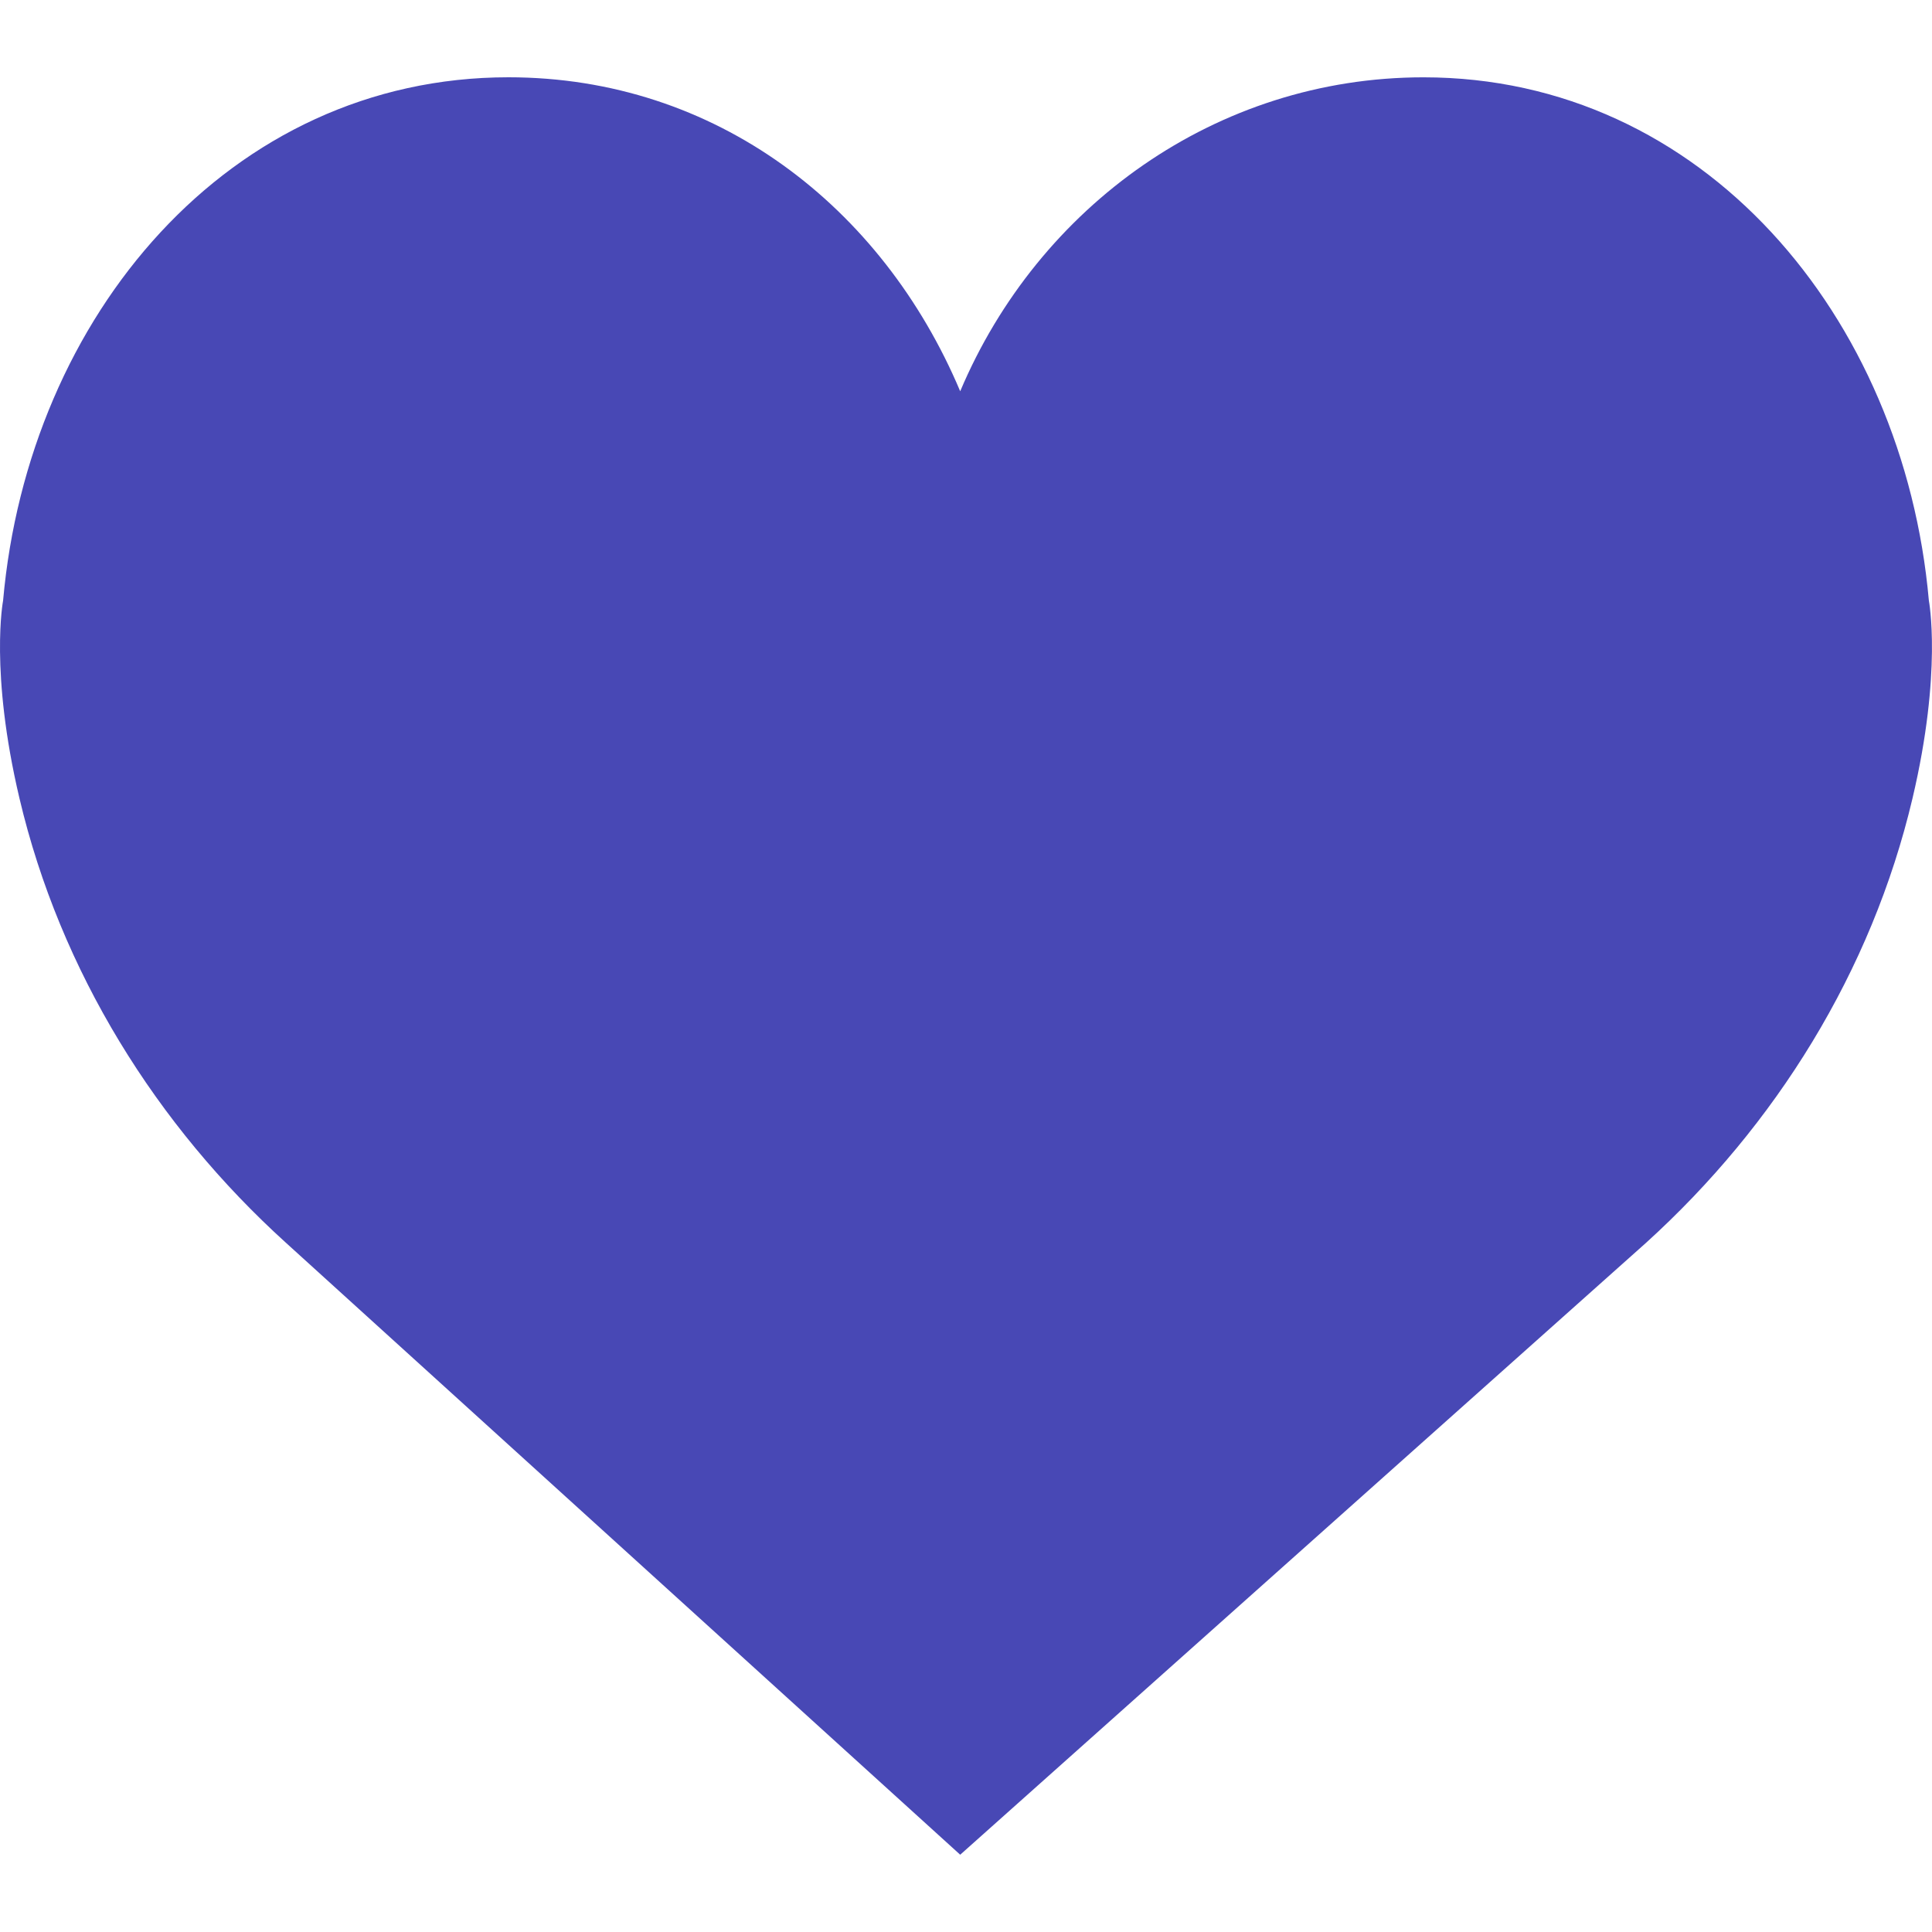
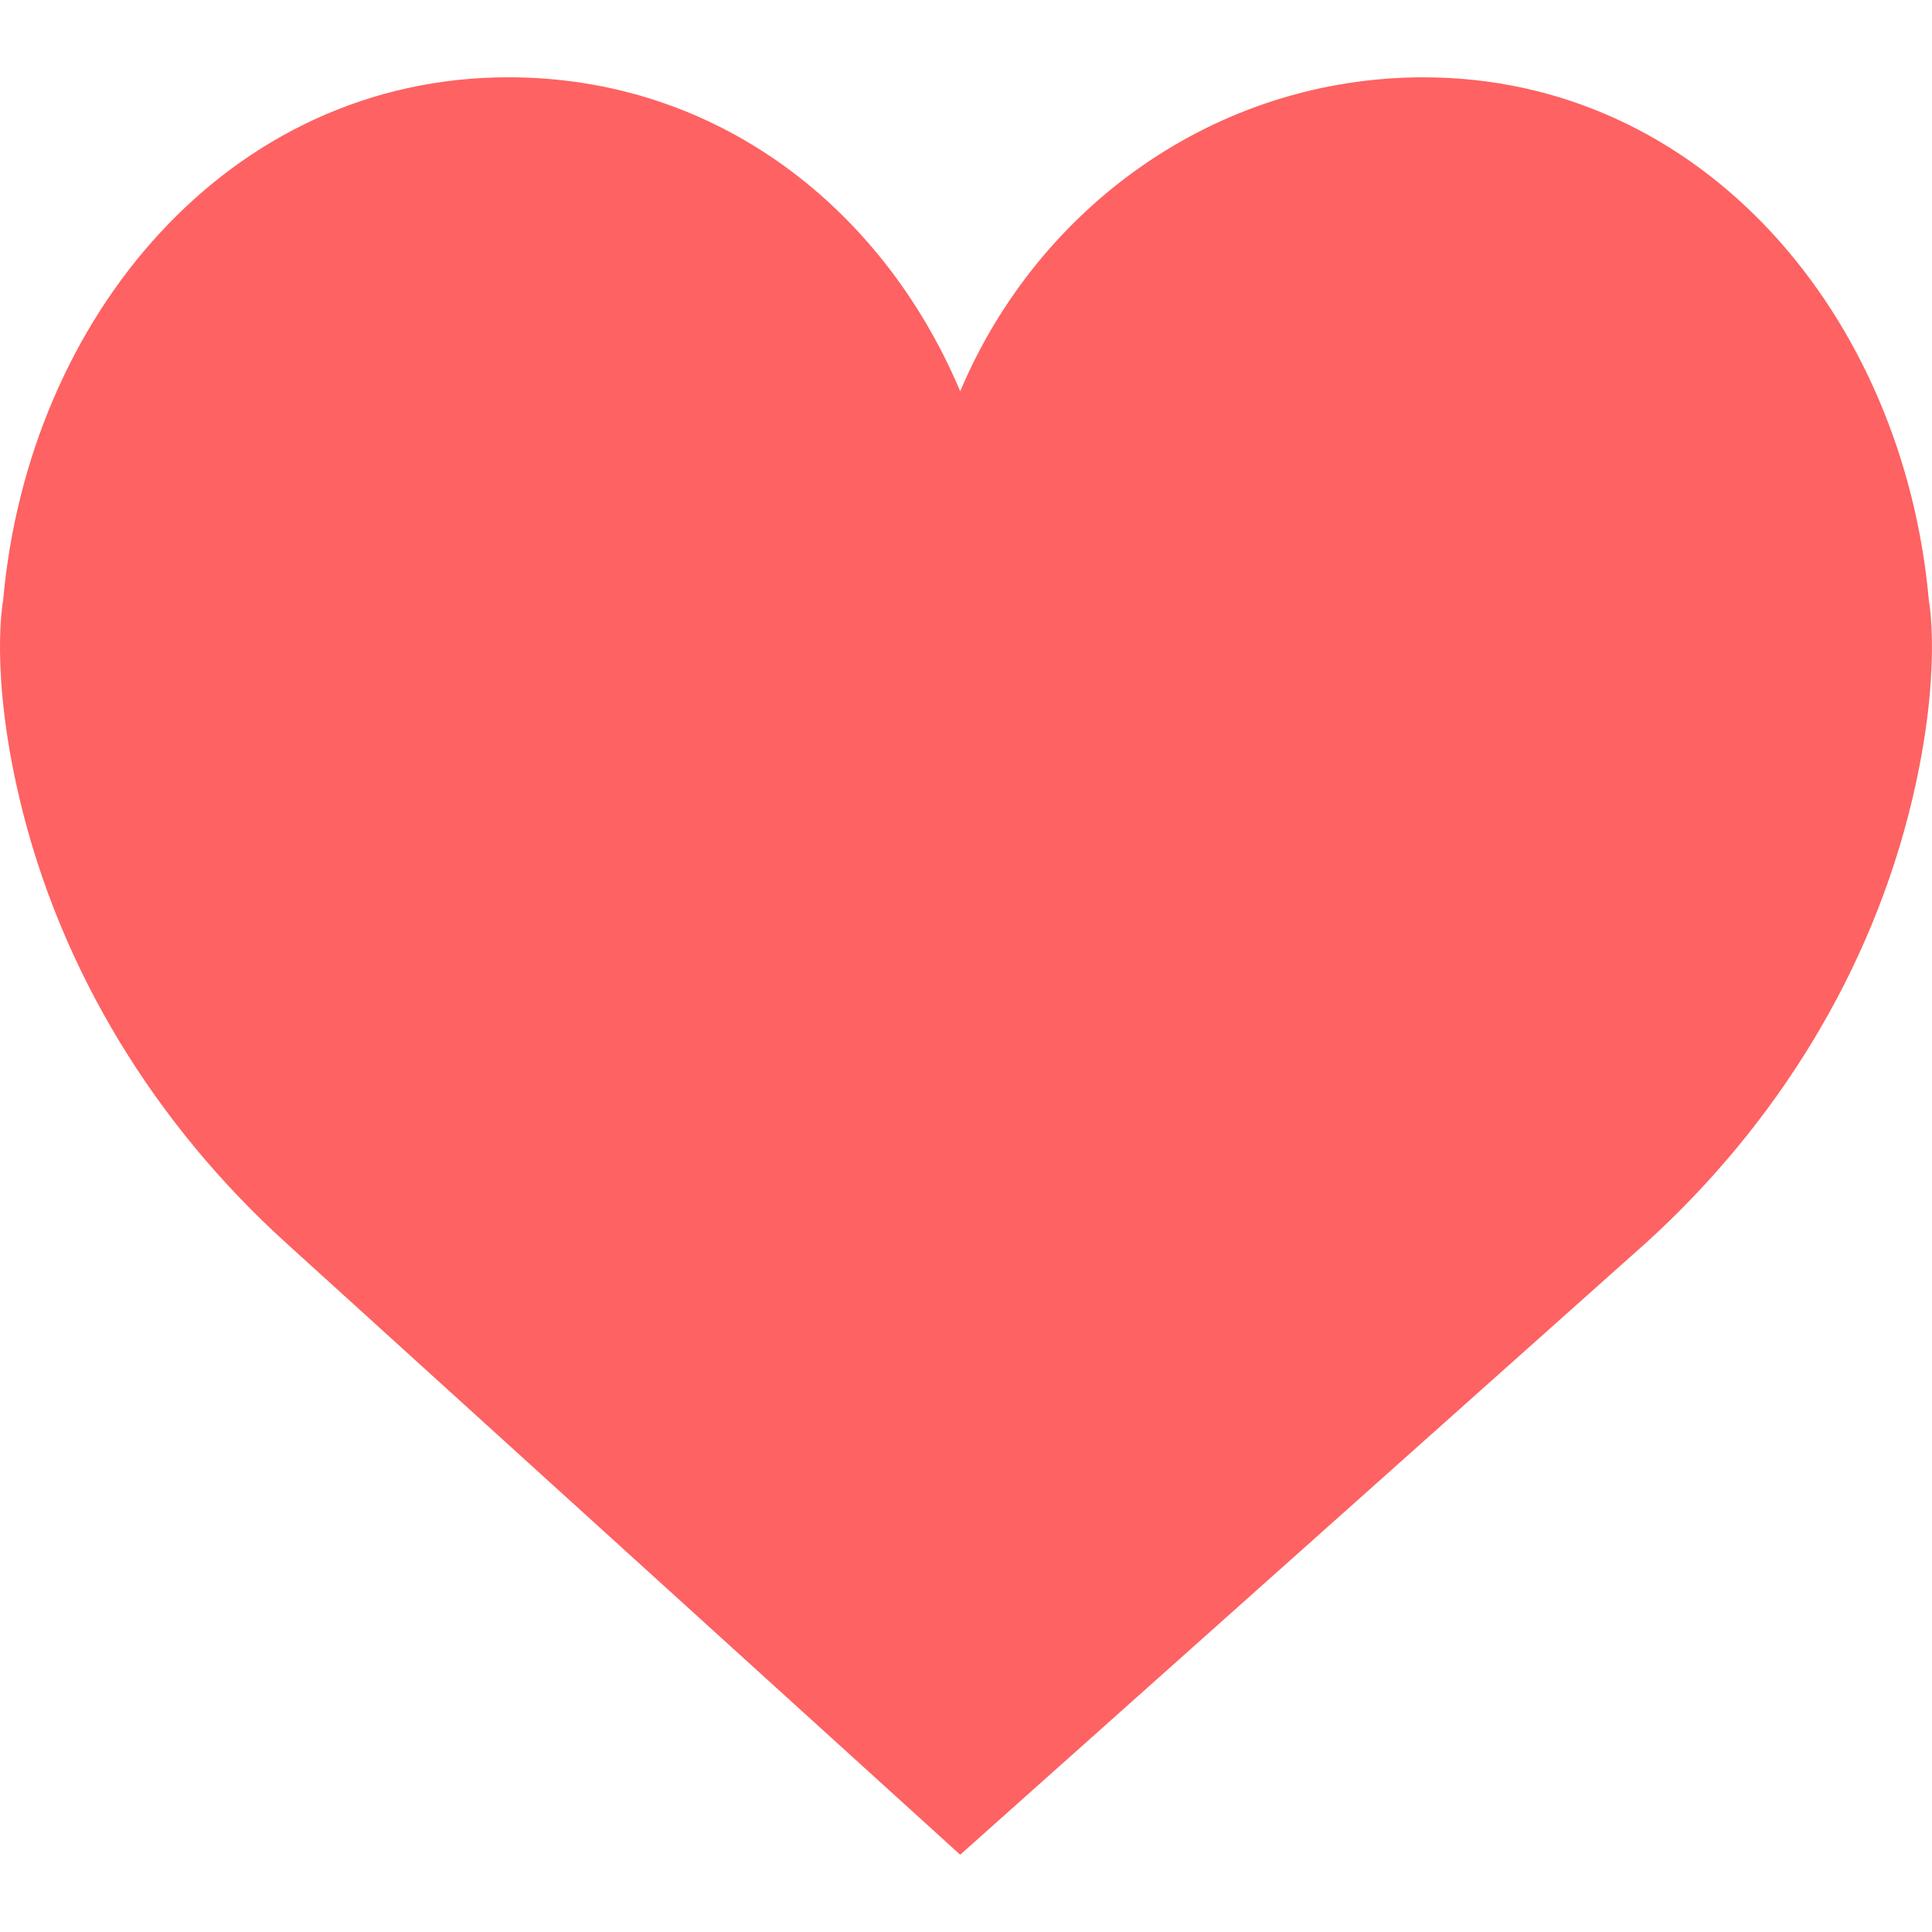
<svg xmlns="http://www.w3.org/2000/svg" version="1.1" id="Capa_1" x="0px" y="0px" viewBox="0 0 50 50" style="enable-background:new 0 0 50 50;" xml:space="preserve">
-   <path style="fill:#4848b5;" d="M24.85,10.126c2.018-4.783,6.628-8.125,11.99-8.125c7.223,0,12.425,6.179,13.079,13.543  c0,0,0.353,1.828-0.424,5.119c-1.058,4.482-3.545,8.464-6.898,11.503L24.85,48L7.402,32.165c-3.353-3.038-5.84-7.021-6.898-11.503  c-0.777-3.291-0.424-5.119-0.424-5.119C0.734,8.179,5.936,2,13.159,2C18.522,2,22.832,5.343,24.85,10.126z" />
+   <path style="fill:#fe6262;" d="M24.85,10.126c2.018-4.783,6.628-8.125,11.99-8.125c7.223,0,12.425,6.179,13.079,13.543  c0,0,0.353,1.828-0.424,5.119c-1.058,4.482-3.545,8.464-6.898,11.503L24.85,48L7.402,32.165c-3.353-3.038-5.84-7.021-6.898-11.503  c-0.777-3.291-0.424-5.119-0.424-5.119C0.734,8.179,5.936,2,13.159,2C18.522,2,22.832,5.343,24.85,10.126z" />
  <g>
</g>
  <g>
</g>
  <g>
</g>
  <g>
</g>
  <g>
</g>
  <g>
</g>
  <g>
</g>
  <g>
</g>
  <g>
</g>
  <g>
</g>
  <g>
</g>
  <g>
</g>
  <g>
</g>
  <g>
</g>
  <g>
</g>
</svg>
